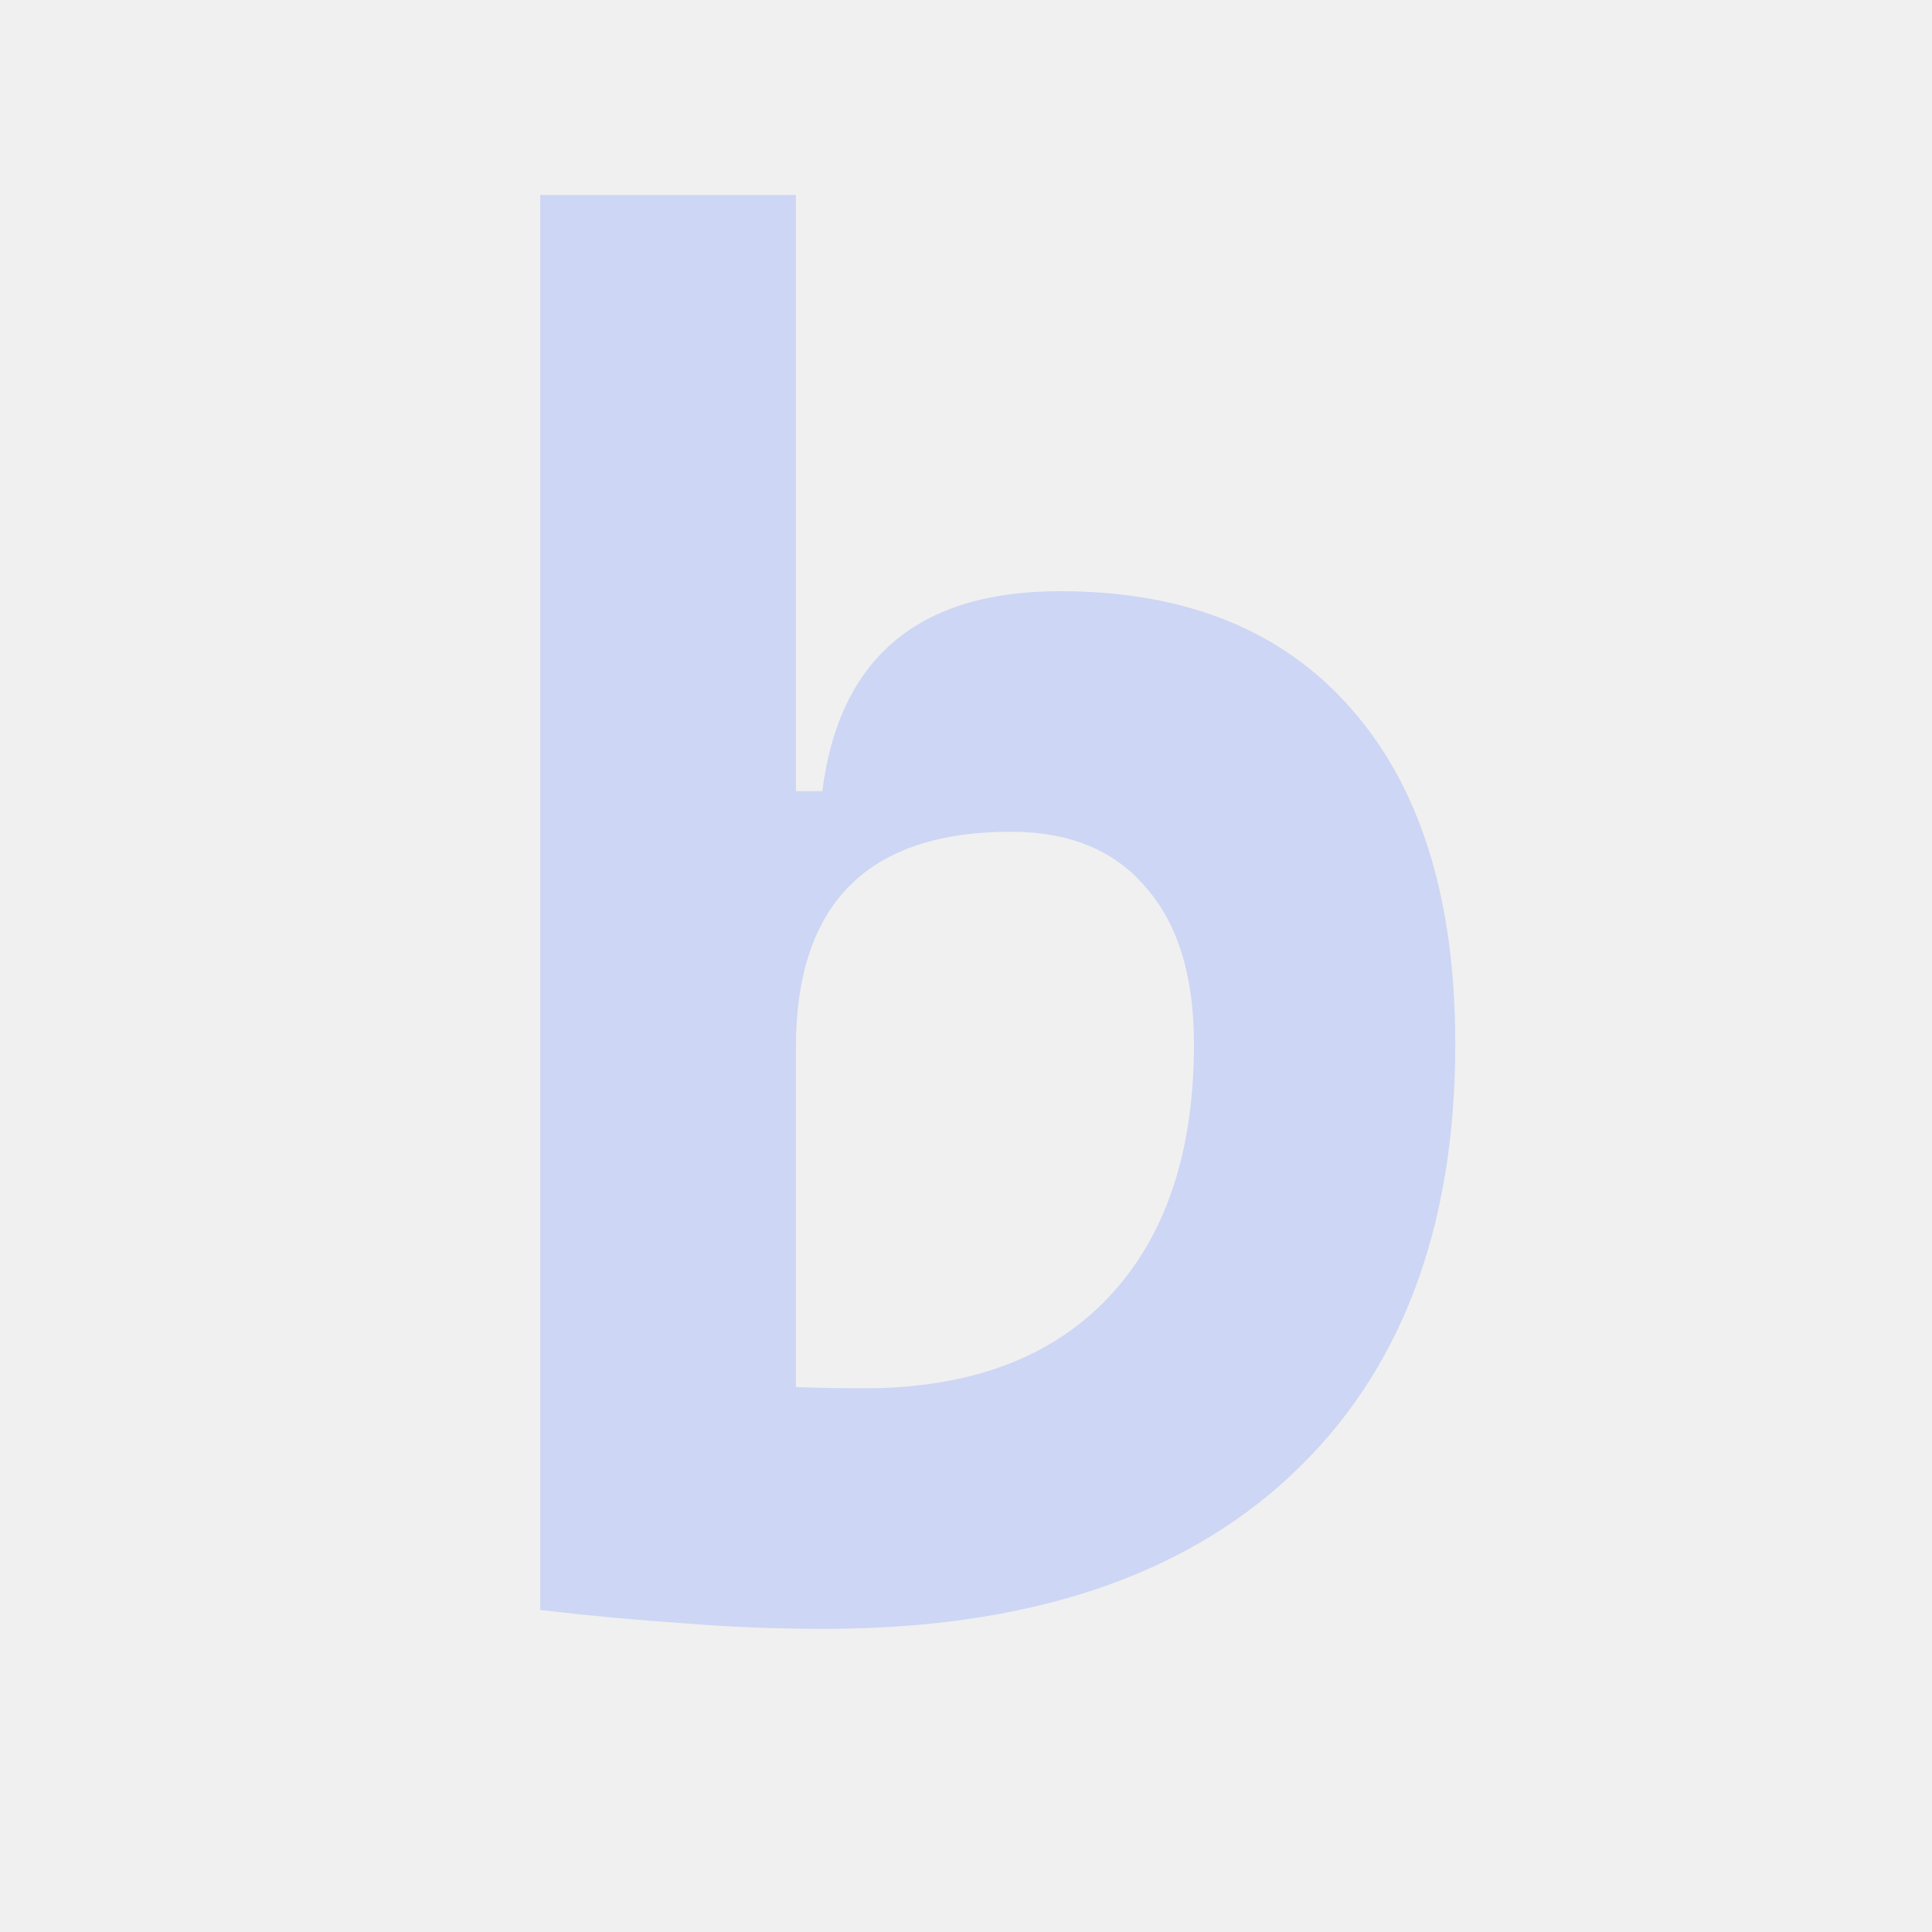
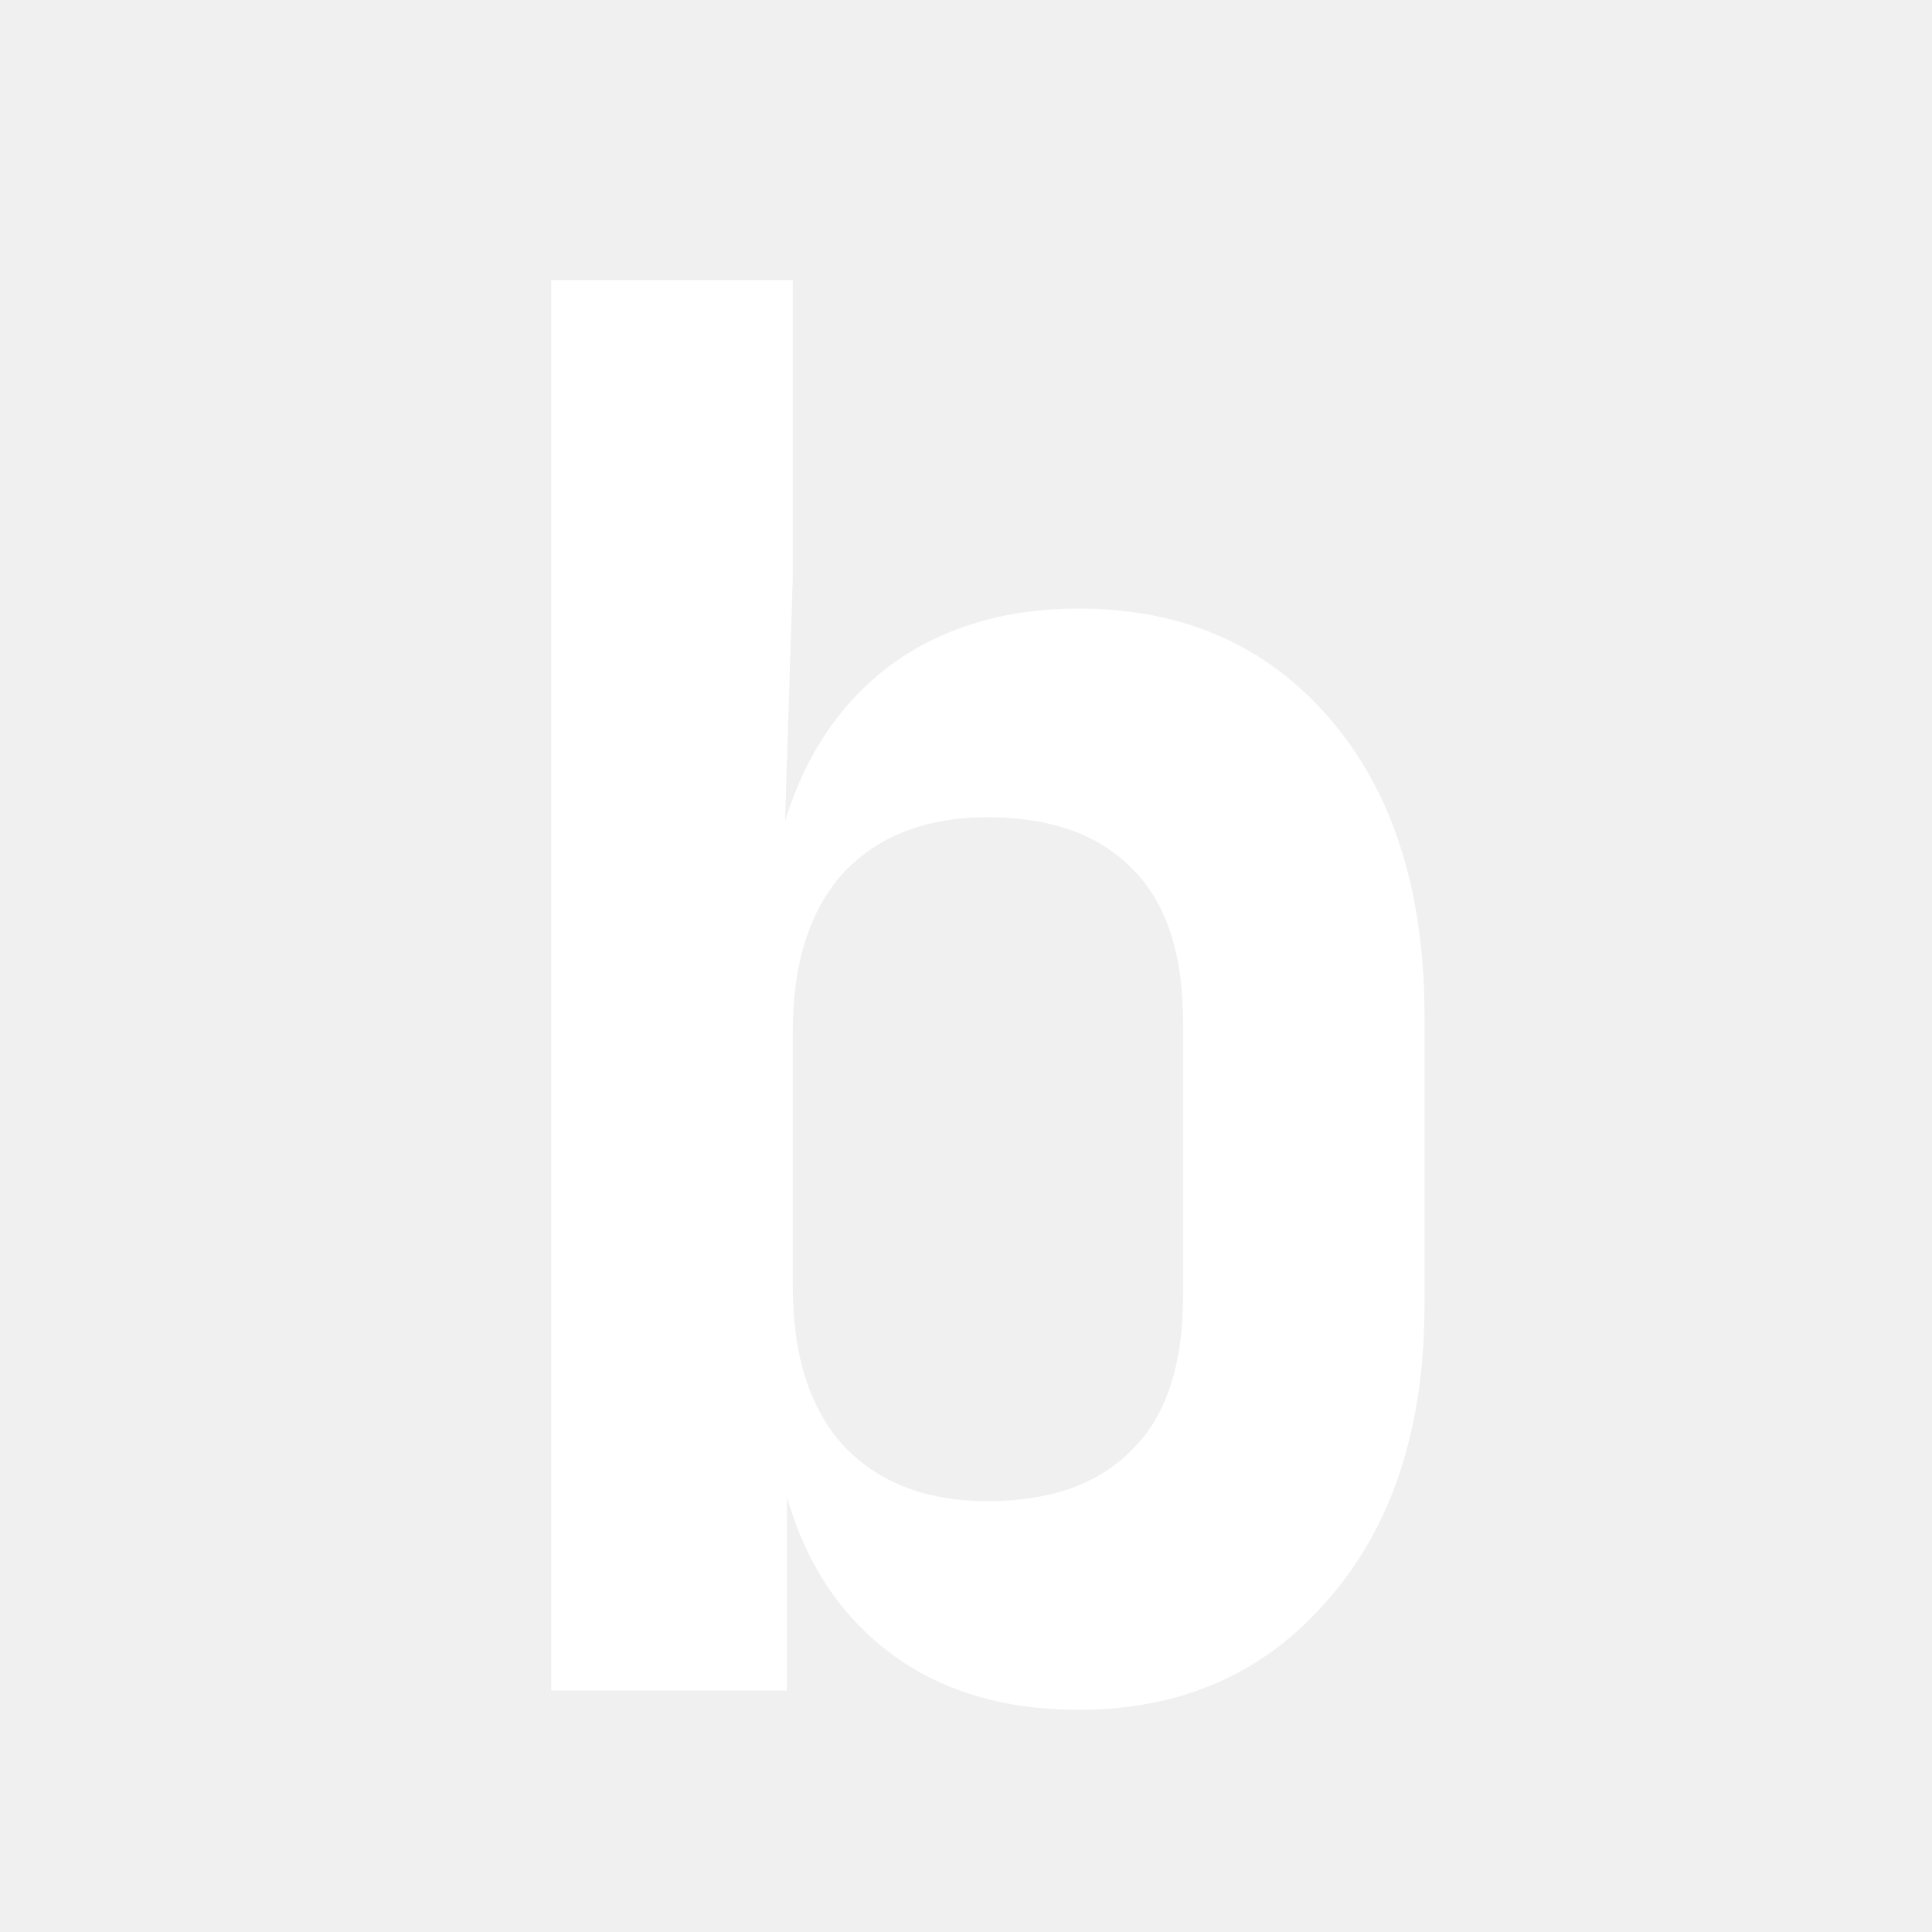
<svg xmlns="http://www.w3.org/2000/svg" width="24" height="24" viewBox="0 0 24 24" fill="none">
-   <path d="M10.238 20.234C9.645 20.234 9.059 20.211 8.48 20.164C7.902 20.125 7.312 20.07 6.711 20L7.871 16.848C8.285 17.043 8.742 17.16 9.242 17.199C9.742 17.23 10.238 17.246 10.73 17.246C12.035 17.246 13.043 16.875 13.754 16.133C14.473 15.383 14.832 14.328 14.832 12.969C14.832 12.125 14.633 11.477 14.234 11.023C13.844 10.562 13.285 10.332 12.559 10.332C10.777 10.332 9.887 11.227 9.887 13.016L9.16 9.828H10.215C10.426 8.172 11.41 7.344 13.168 7.344C14.73 7.344 15.938 7.832 16.789 8.809C17.648 9.785 18.078 11.172 18.078 12.969C18.078 15.273 17.395 17.062 16.027 18.336C14.668 19.602 12.738 20.234 10.238 20.234ZM6.711 20V2.422H9.887V19.789L6.711 20Z" fill="#cdd6f4" />
+   <path d="M13.4 21.24C12.472 21.24 11.696 21.008 11.072 20.544C10.448 20.08 10.016 19.432 9.776 18.6V21H6.848V3.48H9.848V7.176L9.752 10.2C10.008 9.368 10.448 8.72 11.072 8.256C11.712 7.792 12.488 7.56 13.4 7.56C14.696 7.56 15.736 8.016 16.52 8.928C17.304 9.84 17.696 11.072 17.696 12.624V16.2C17.696 17.736 17.296 18.96 16.496 19.872C15.712 20.784 14.68 21.24 13.4 21.24ZM12.272 18.648C13.04 18.648 13.632 18.44 14.048 18.024C14.48 17.608 14.696 16.968 14.696 16.104V12.696C14.696 11.832 14.48 11.192 14.048 10.776C13.632 10.36 13.04 10.152 12.272 10.152C11.504 10.152 10.904 10.384 10.472 10.848C10.056 11.312 9.848 11.968 9.848 12.816V15.984C9.848 16.832 10.056 17.488 10.472 17.952C10.904 18.416 11.504 18.648 12.272 18.648Z" fill="white" />
</svg>
